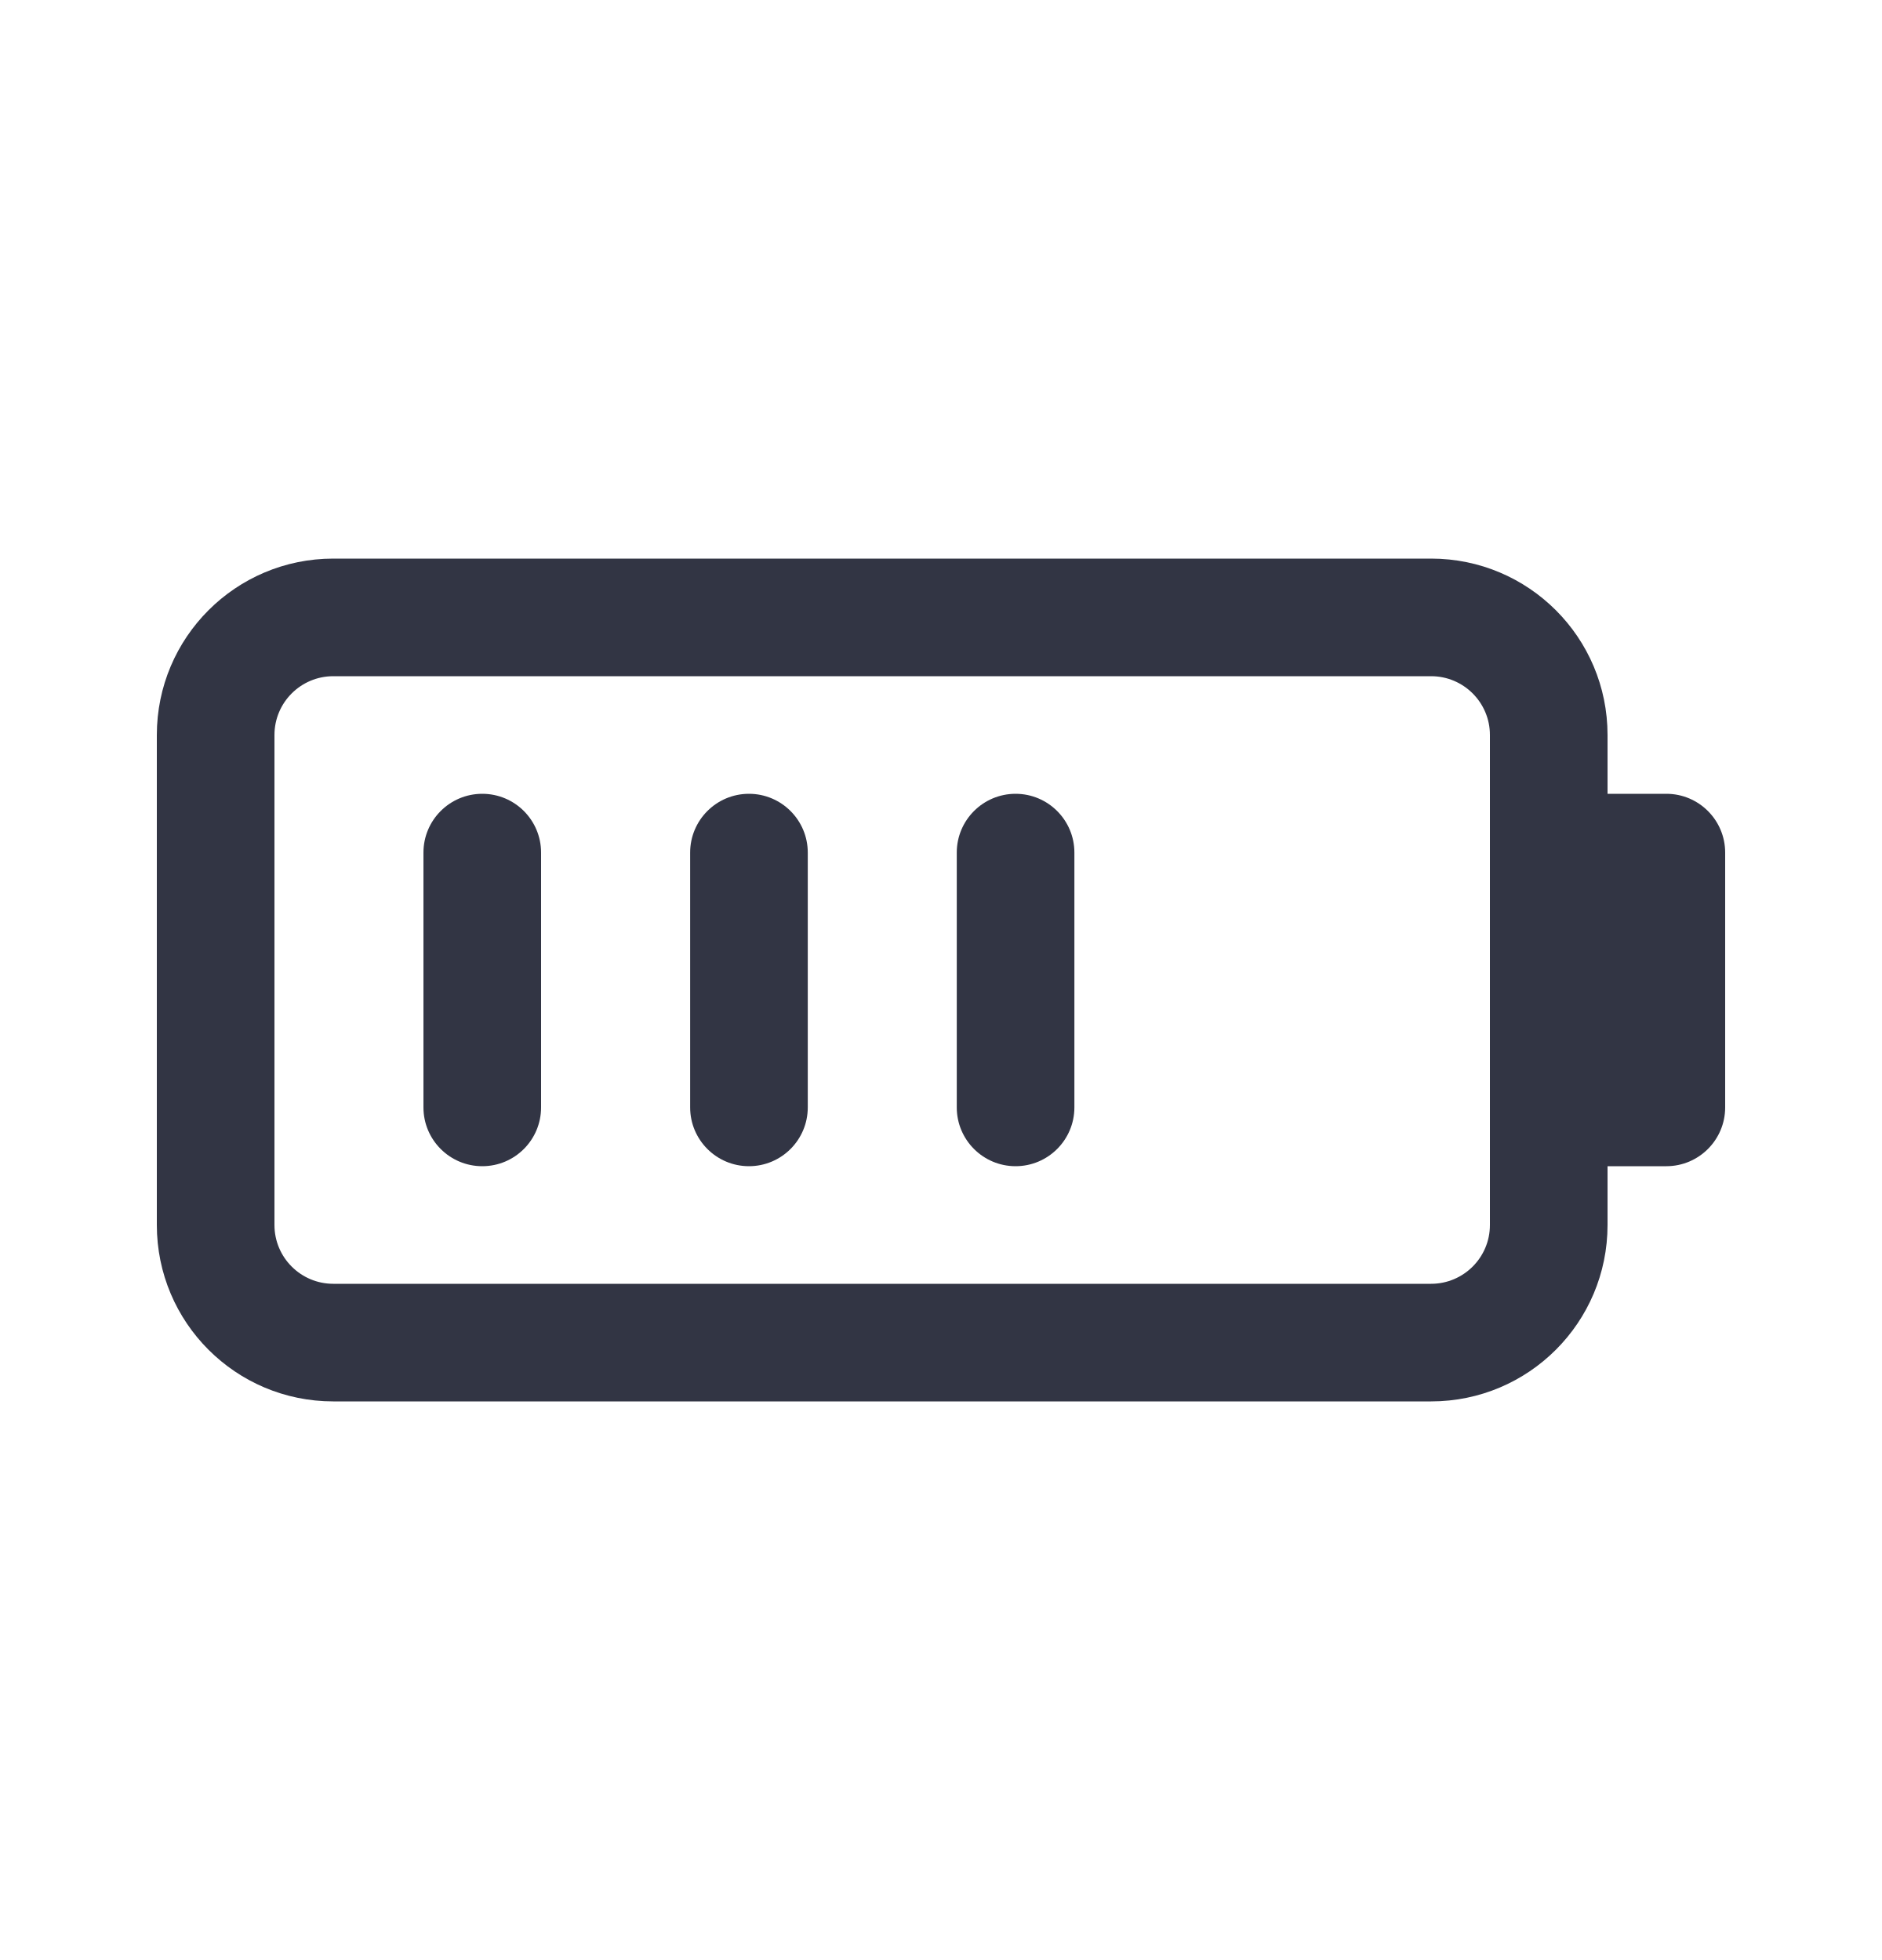
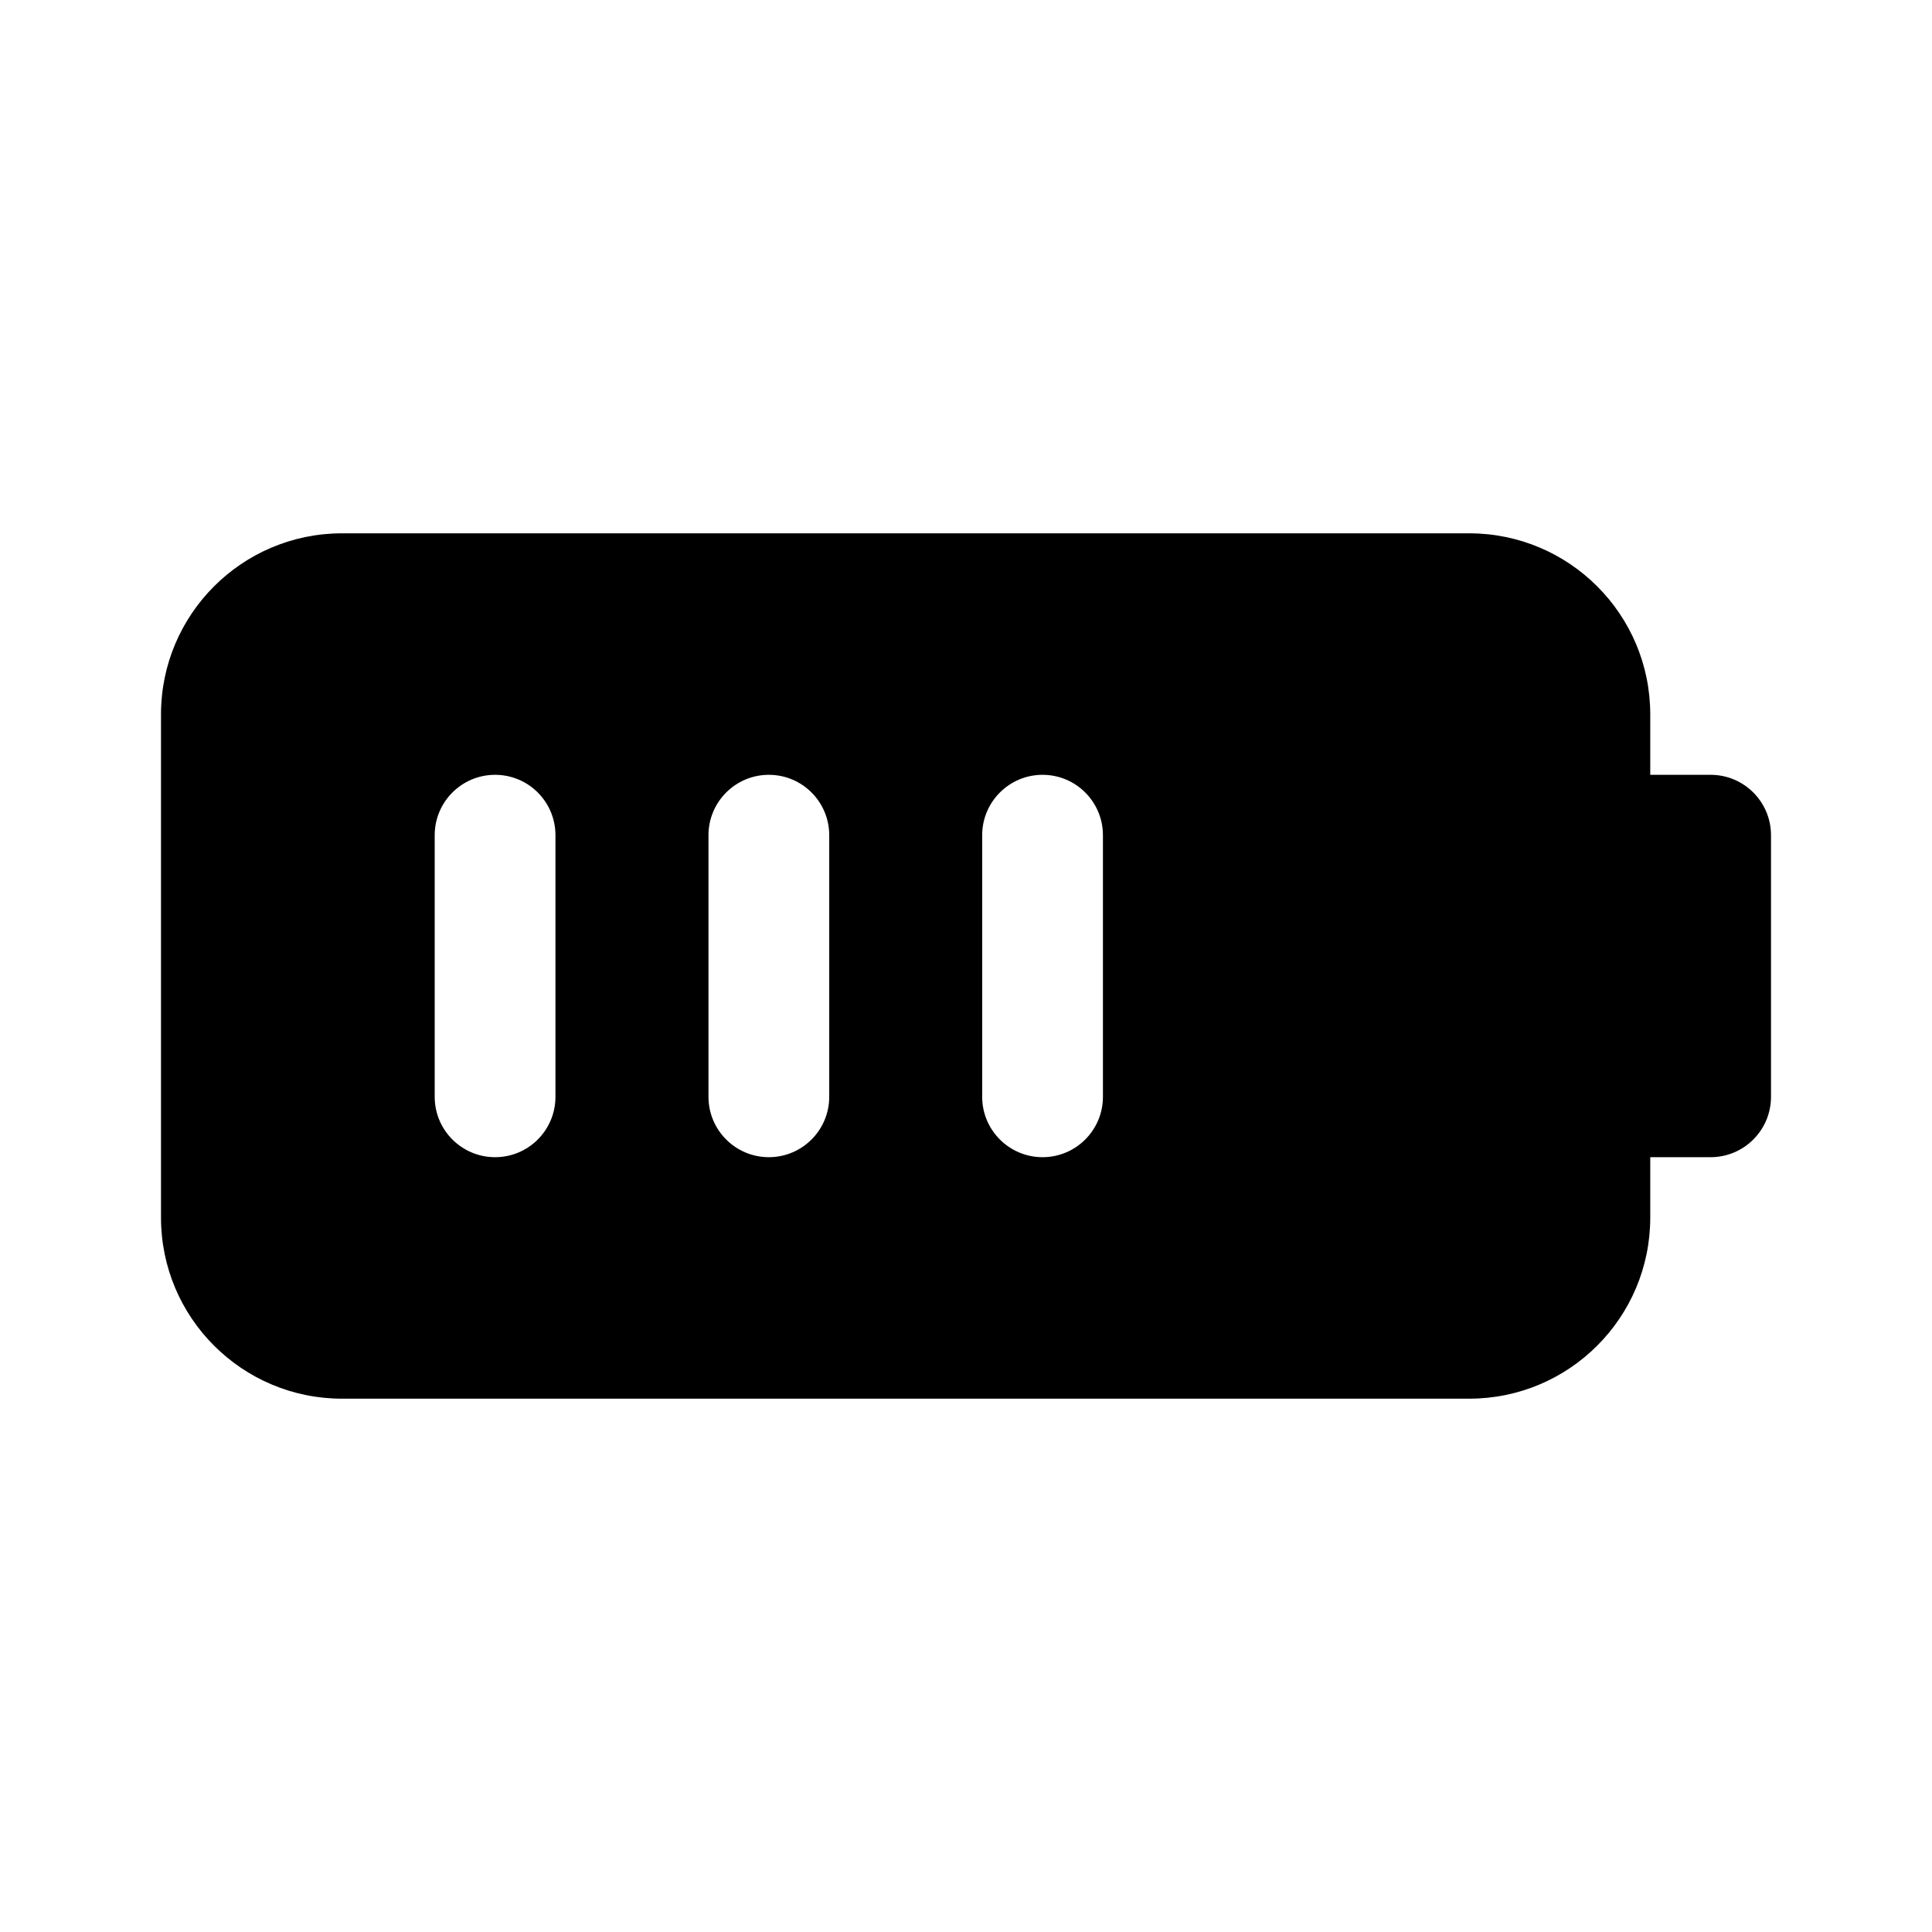
- <svg xmlns="http://www.w3.org/2000/svg" width="24" height="25" viewBox="0 0 24 25" fill="none">
-   <path d="M6.9 10.875C6.9 10.461 6.565 10.125 6.15 10.125C5.736 10.125 5.4 10.461 5.4 10.875V14.125C5.4 14.539 5.736 14.875 6.15 14.875C6.565 14.875 6.9 14.539 6.9 14.125V10.875Z" fill="#323544" />
-   <path d="M9.551 10.125C9.965 10.125 10.301 10.461 10.301 10.875V14.125C10.301 14.539 9.965 14.875 9.551 14.875C9.137 14.875 8.801 14.539 8.801 14.125V10.875C8.801 10.461 9.137 10.125 9.551 10.125Z" fill="#323544" />
-   <path d="M13.701 10.875C13.701 10.461 13.365 10.125 12.951 10.125C12.537 10.125 12.201 10.461 12.201 10.875V14.125C12.201 14.539 12.537 14.875 12.951 14.875C13.365 14.875 13.701 14.539 13.701 14.125V10.875Z" fill="#323544" />
-   <path fill-rule="evenodd" clip-rule="evenodd" d="M21.25 14.875H20.5V15.625C20.5 16.868 19.493 17.875 18.25 17.875H4.25C3.007 17.875 2 16.868 2 15.625V9.375C2 8.132 3.007 7.125 4.25 7.125H18.25C19.493 7.125 20.5 8.132 20.5 9.375V10.125H21.25C21.664 10.125 22 10.461 22 10.875V14.125C22 14.539 21.664 14.875 21.25 14.875ZM19 9.375C19 8.961 18.664 8.625 18.25 8.625L4.25 8.625C3.836 8.625 3.5 8.961 3.5 9.375V15.625C3.5 16.039 3.836 16.375 4.25 16.375H18.25C18.664 16.375 19 16.039 19 15.625V9.375Z" fill="#323544" />
+ <svg xmlns="http://www.w3.org/2000/svg" width="80" height="80" viewBox="0 0 24 24" fill="none" transform="rotate(0 0 0)">
+   <path fill-rule="evenodd" clip-rule="evenodd" d="M18.25 17.375C19.493 17.375 20.5 16.368 20.5 15.125V14.375H21.25C21.664 14.375 22 14.039 22 13.625V10.375C22 9.961 21.664 9.625 21.25 9.625H20.5V8.875C20.5 7.632 19.493 6.625 18.25 6.625H4.25C3.007 6.625 2 7.632 2 8.875V15.125C2 16.368 3.007 17.375 4.25 17.375H18.25ZM6.15 9.625C6.565 9.625 6.9 9.961 6.9 10.375V13.625C6.9 14.039 6.565 14.375 6.15 14.375C5.736 14.375 5.4 14.039 5.4 13.625V10.375C5.4 9.961 5.736 9.625 6.15 9.625ZM10.301 10.375C10.301 9.961 9.965 9.625 9.551 9.625C9.137 9.625 8.801 9.961 8.801 10.375V13.625C8.801 14.039 9.137 14.375 9.551 14.375C9.965 14.375 10.301 14.039 10.301 13.625V10.375ZM12.951 9.625C13.365 9.625 13.701 9.961 13.701 10.375V13.625C13.701 14.039 13.365 14.375 12.951 14.375C12.537 14.375 12.201 14.039 12.201 13.625V10.375C12.201 9.961 12.537 9.625 12.951 9.625Z" fill="#000000" />
</svg>
